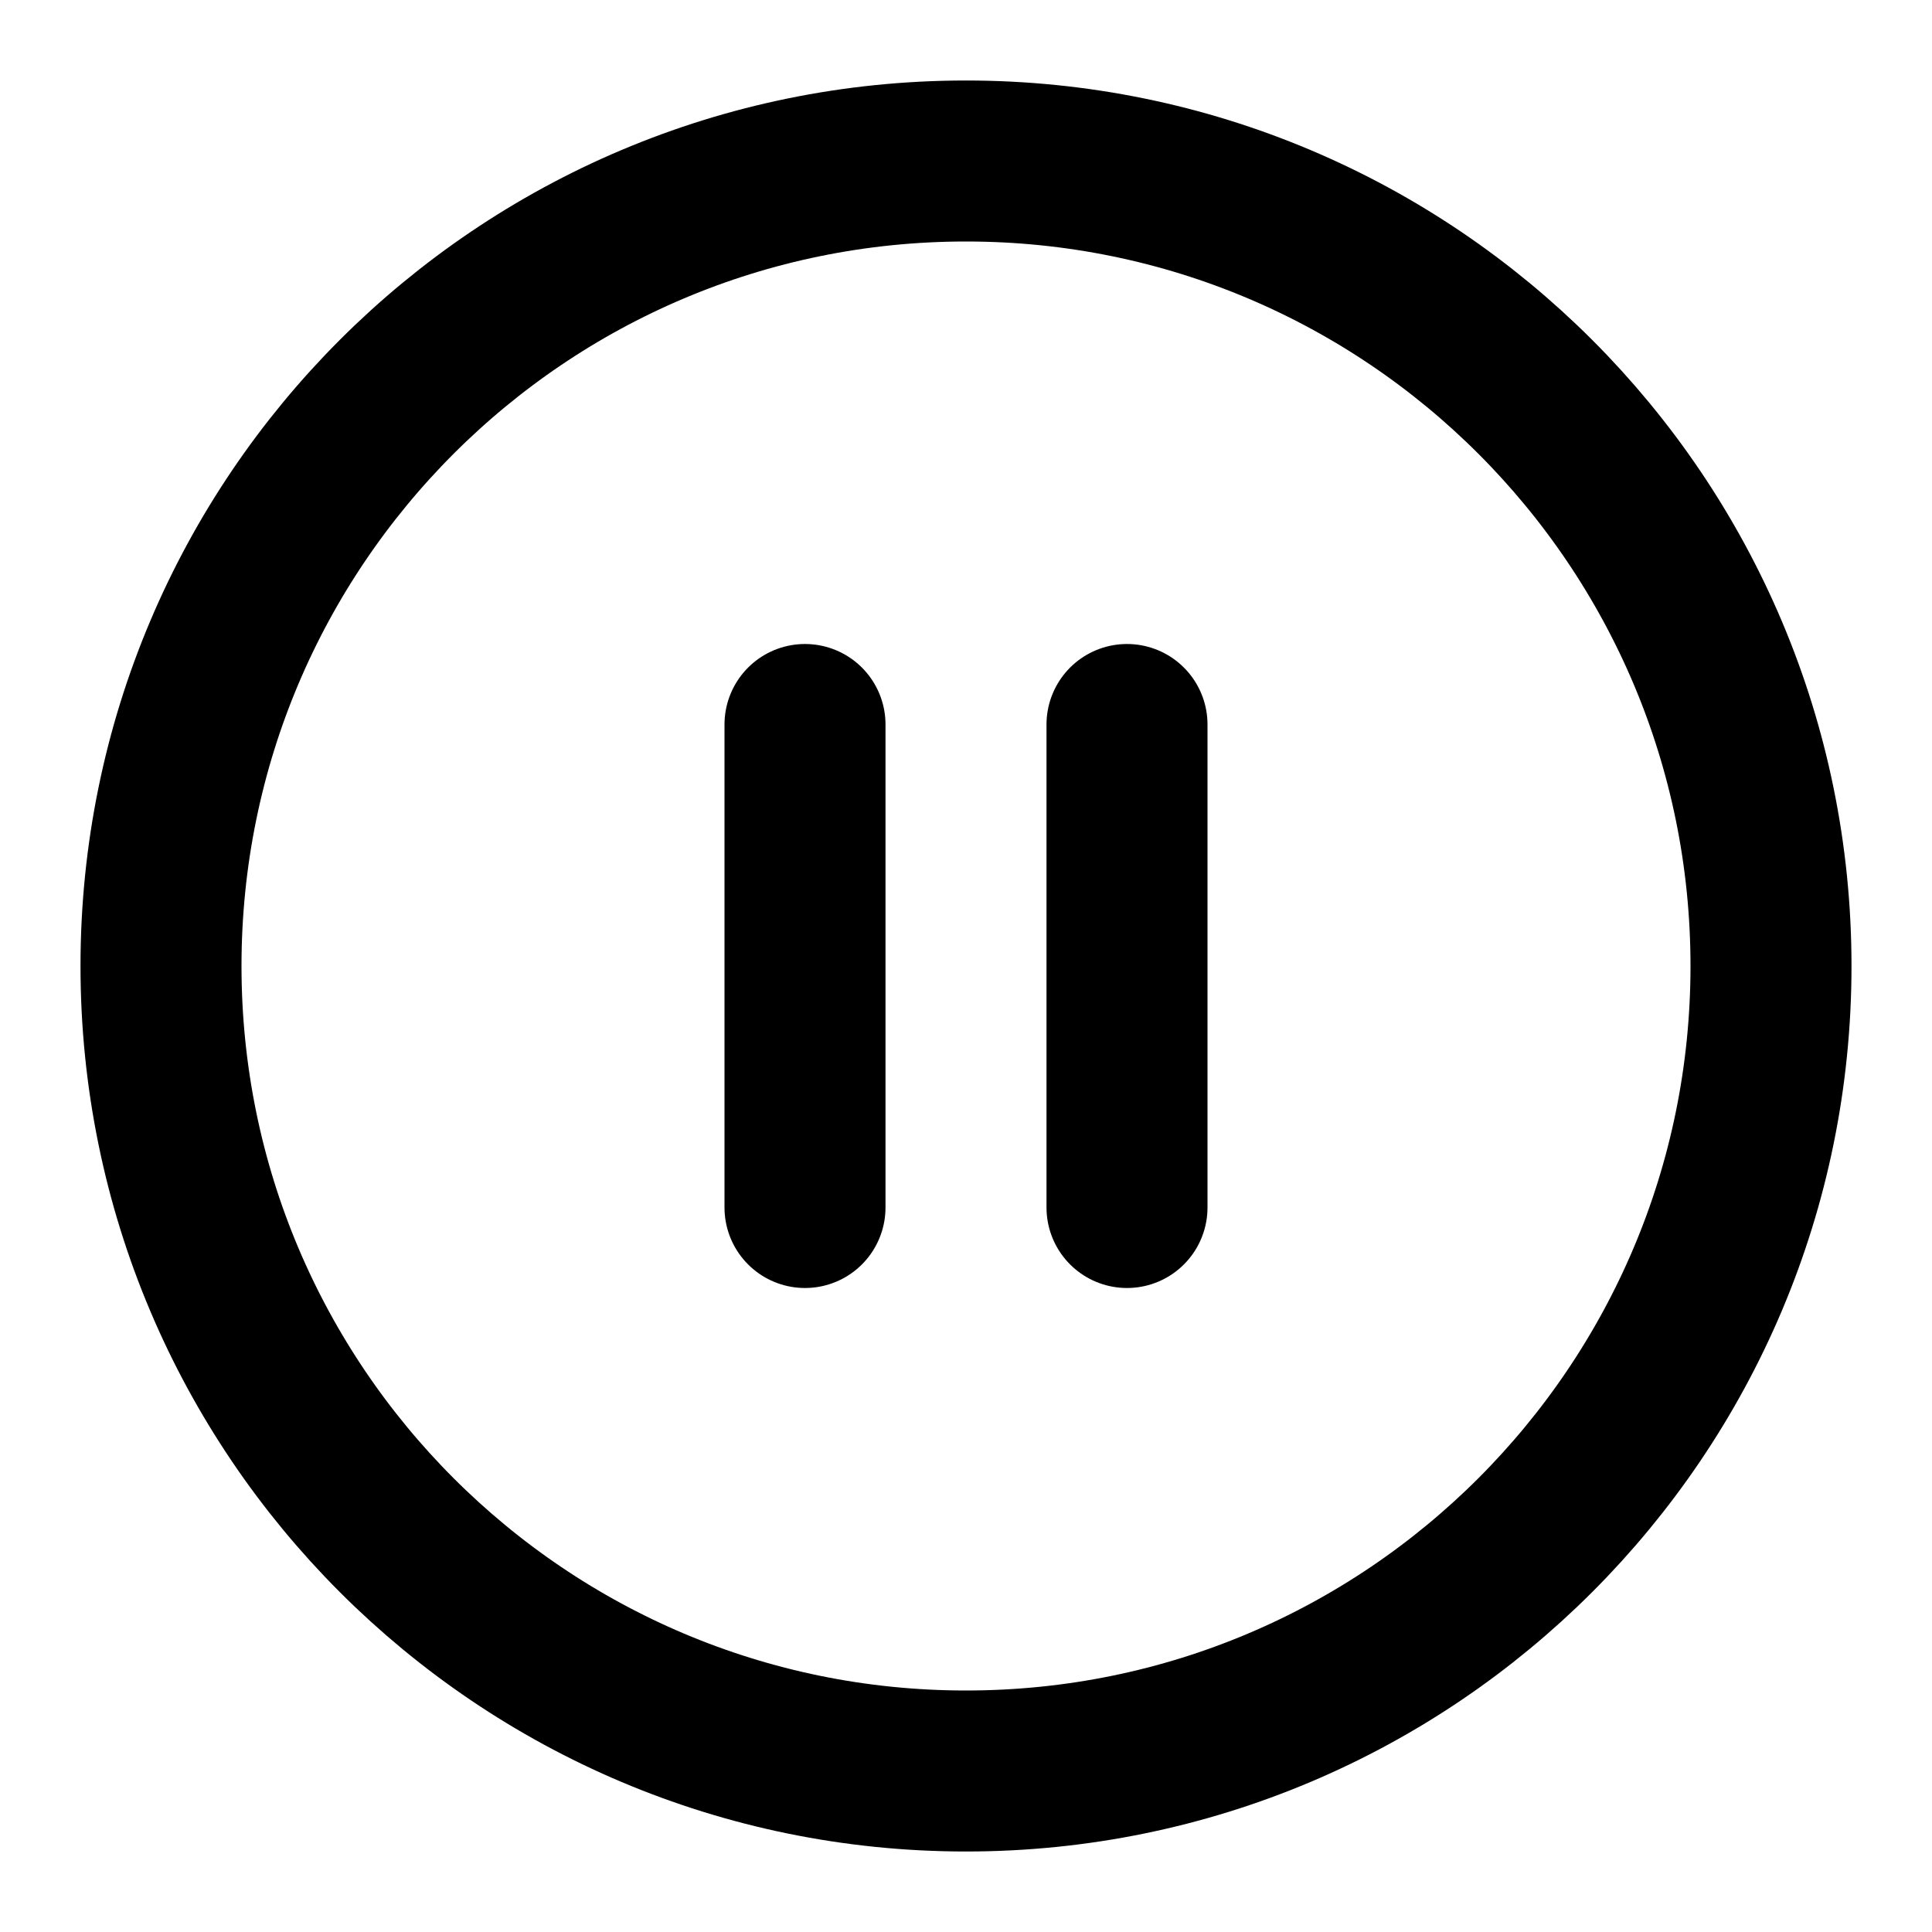
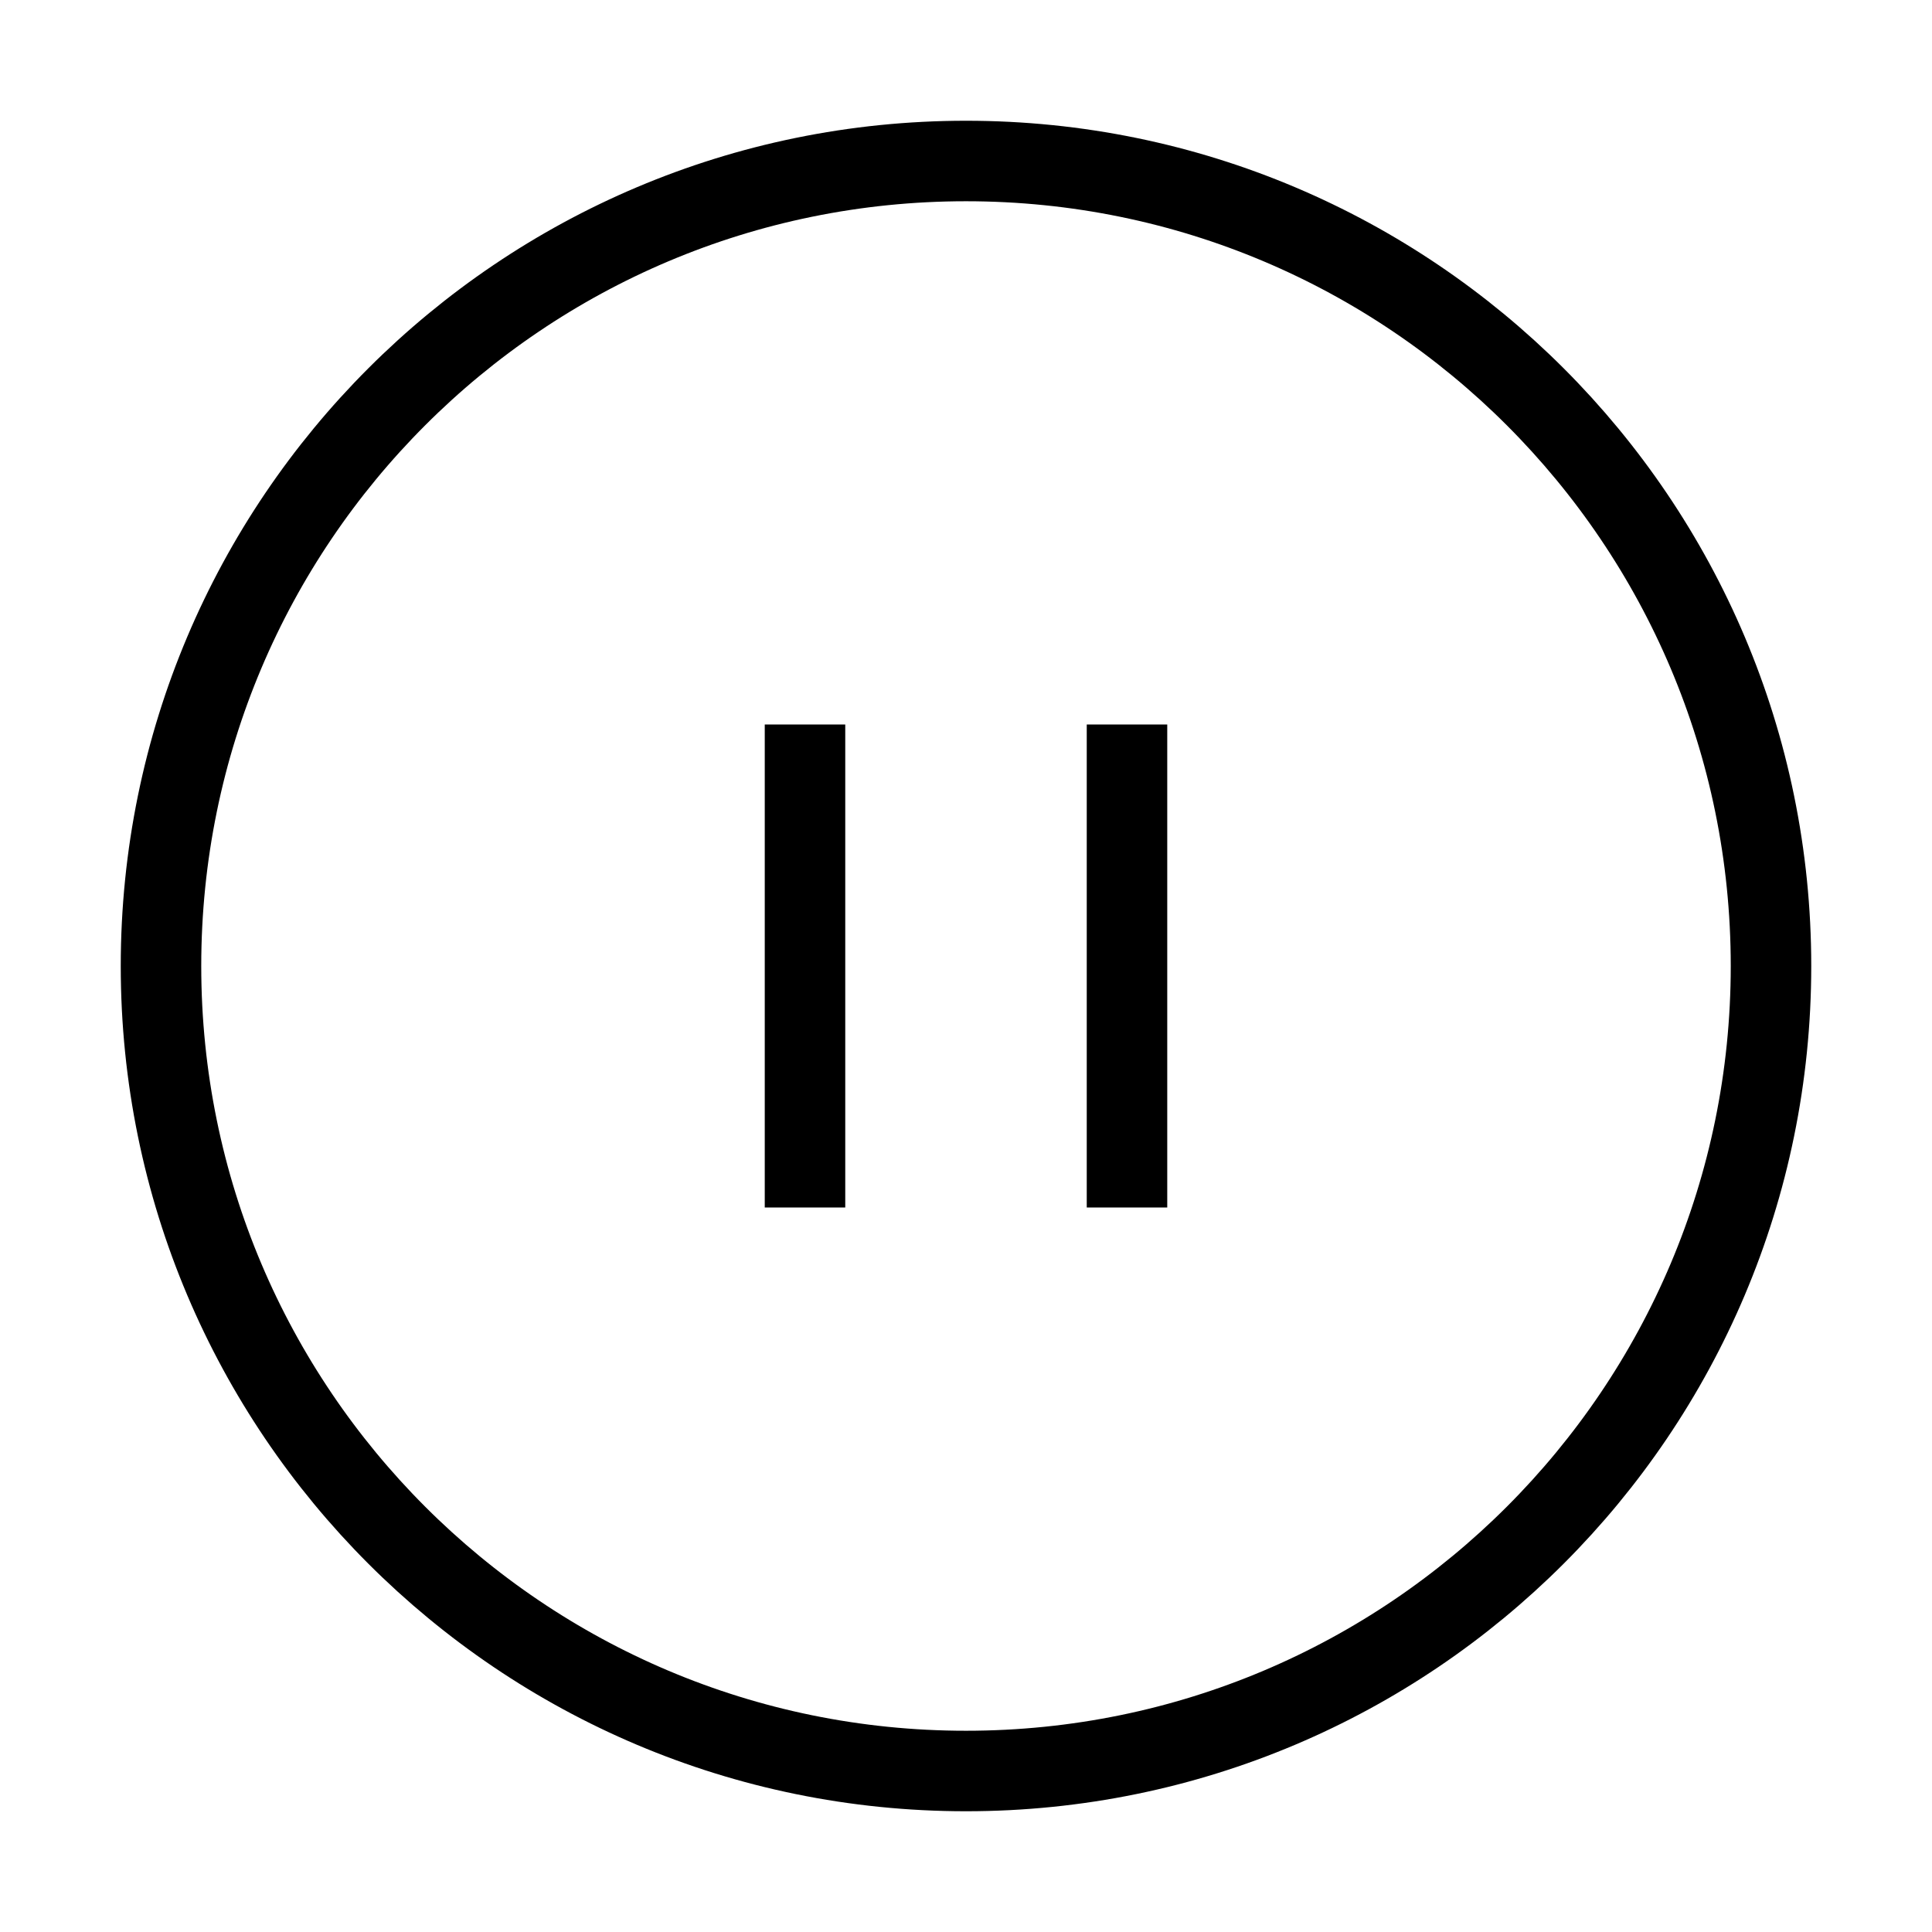
- <svg xmlns="http://www.w3.org/2000/svg" viewBox="0 0 24 24" stroke="currentColor" stroke-width="2" fill="none" stroke-linecap="round">
+ <svg xmlns="http://www.w3.org/2000/svg" viewBox="0 0 24 24" stroke="currentColor" strokeWidth="2" fill="none" strokeLinecap="round">
  <circle cx="12" cy="12" r="10" />
  <line x1="10" y1="15" x2="10" y2="9" />
  <line x1="14" y1="15" x2="14" y2="9" />
</svg>
